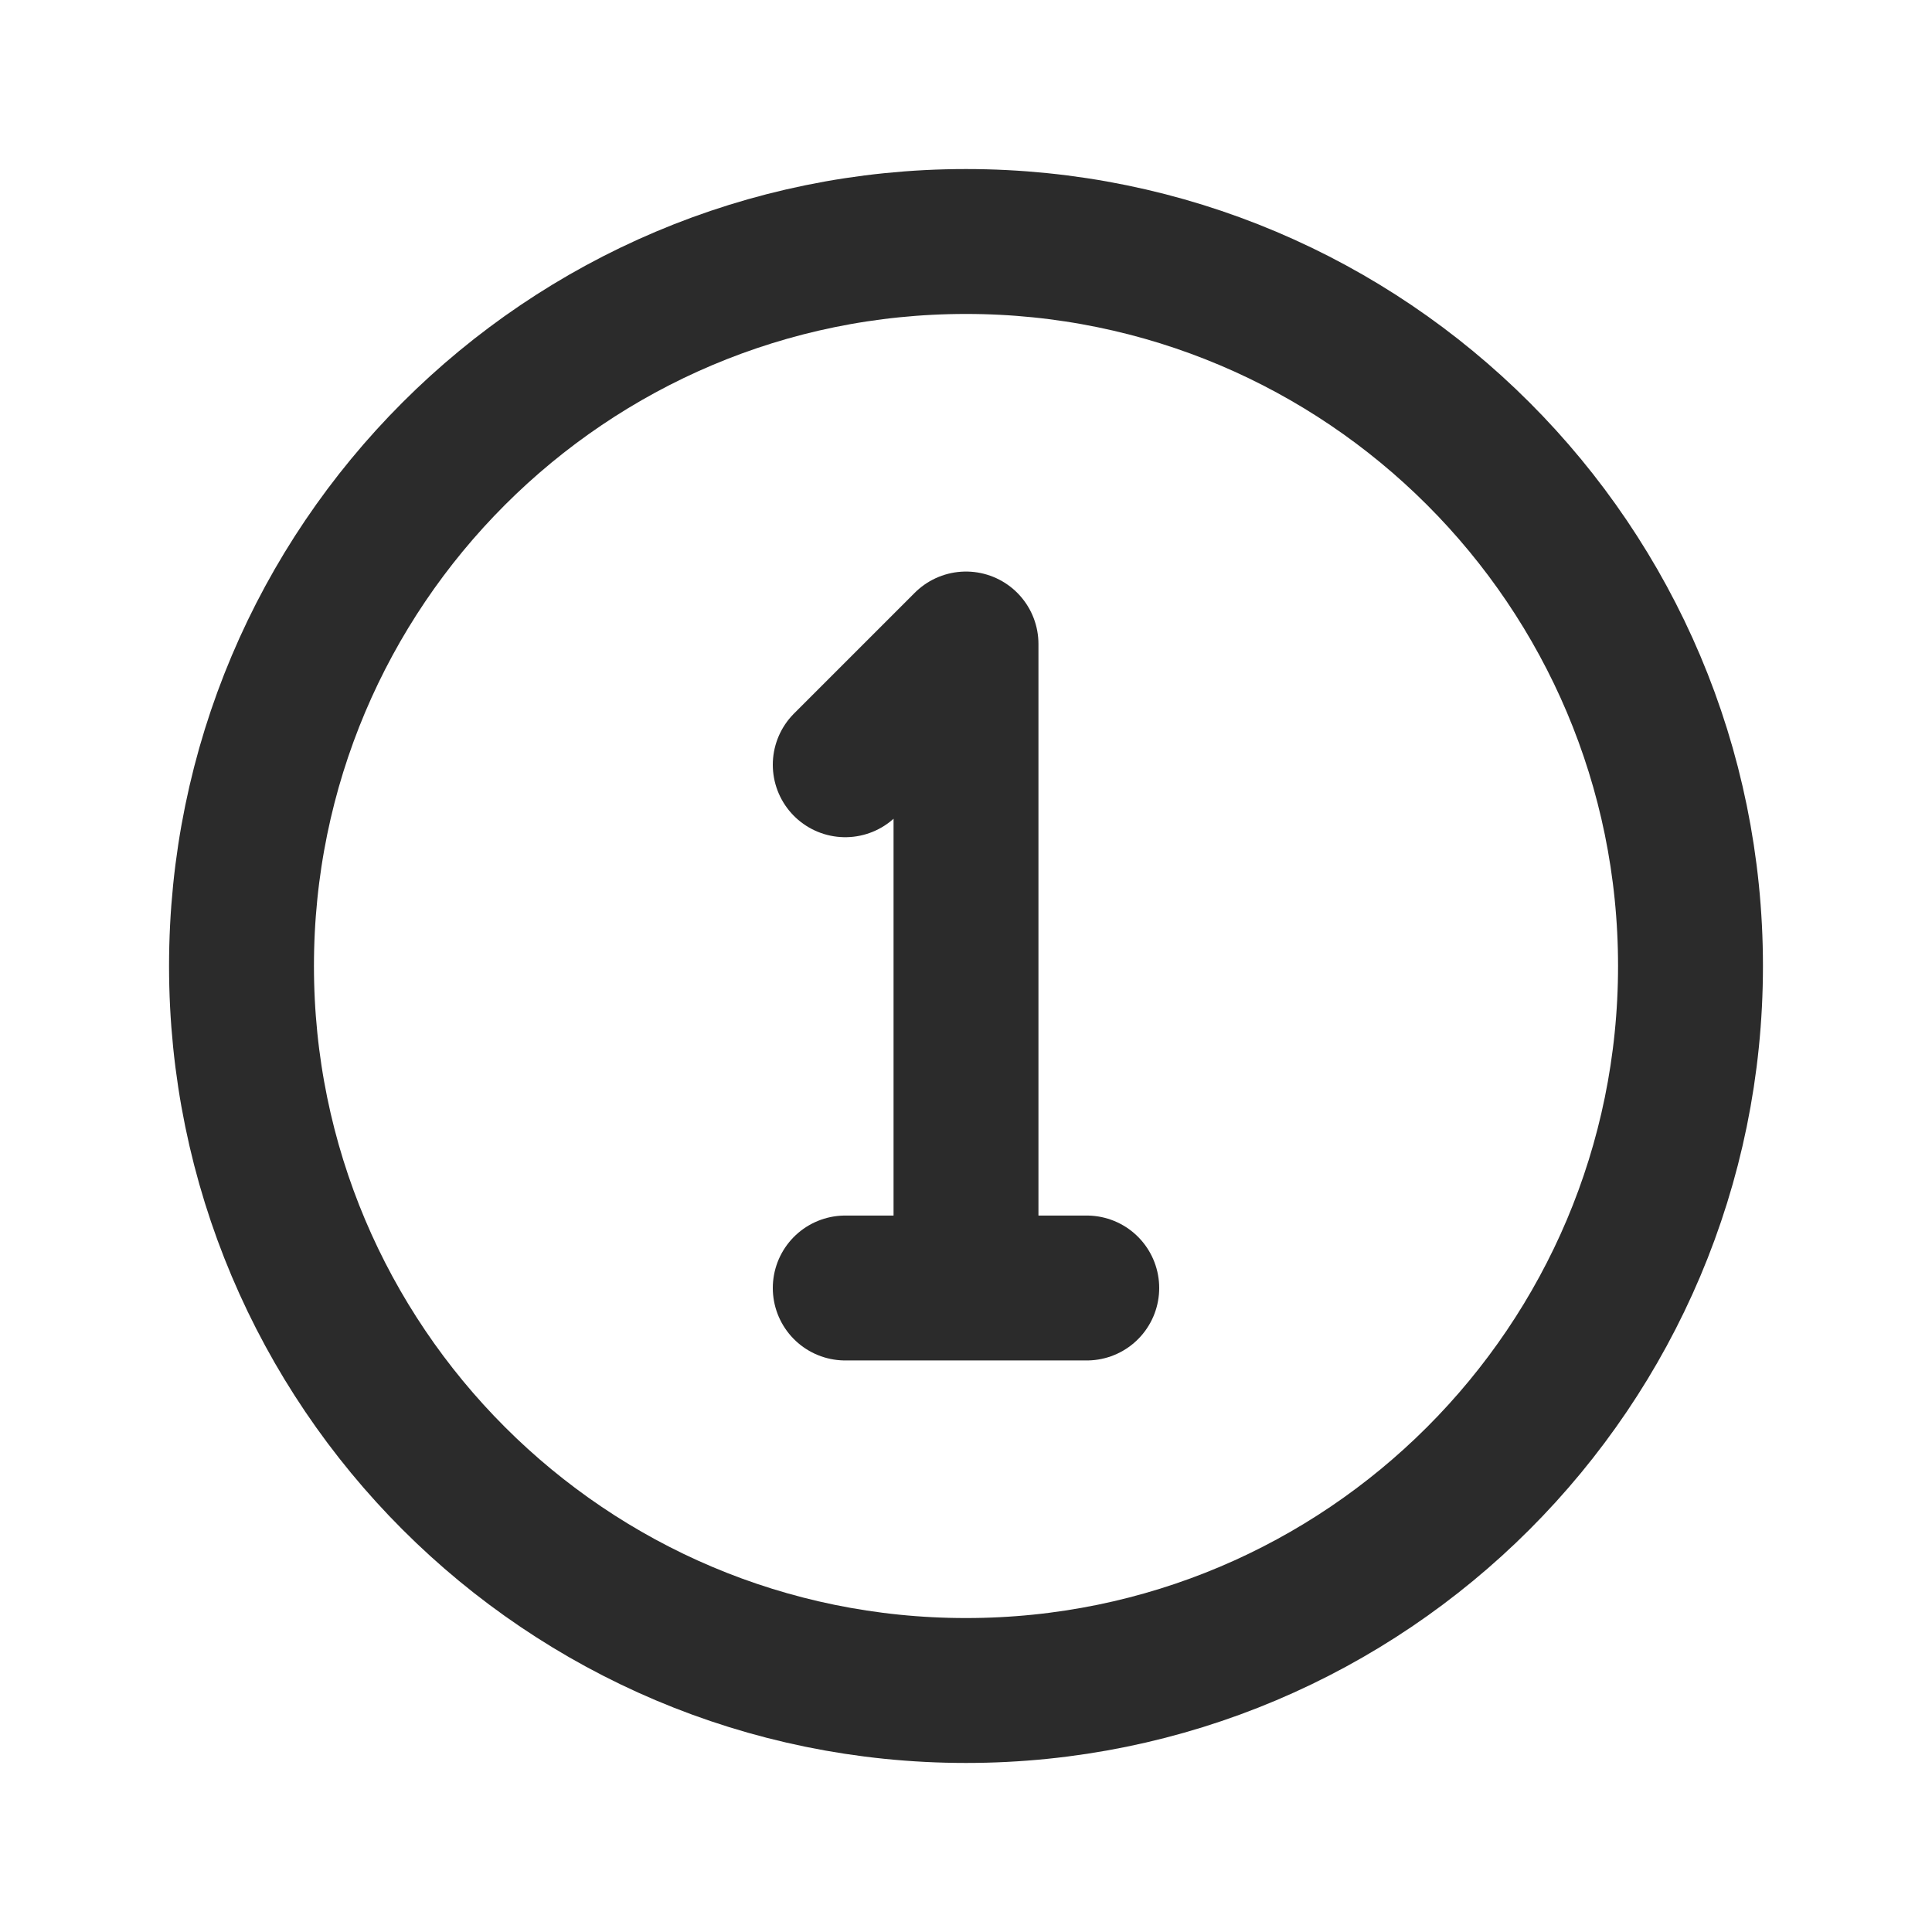
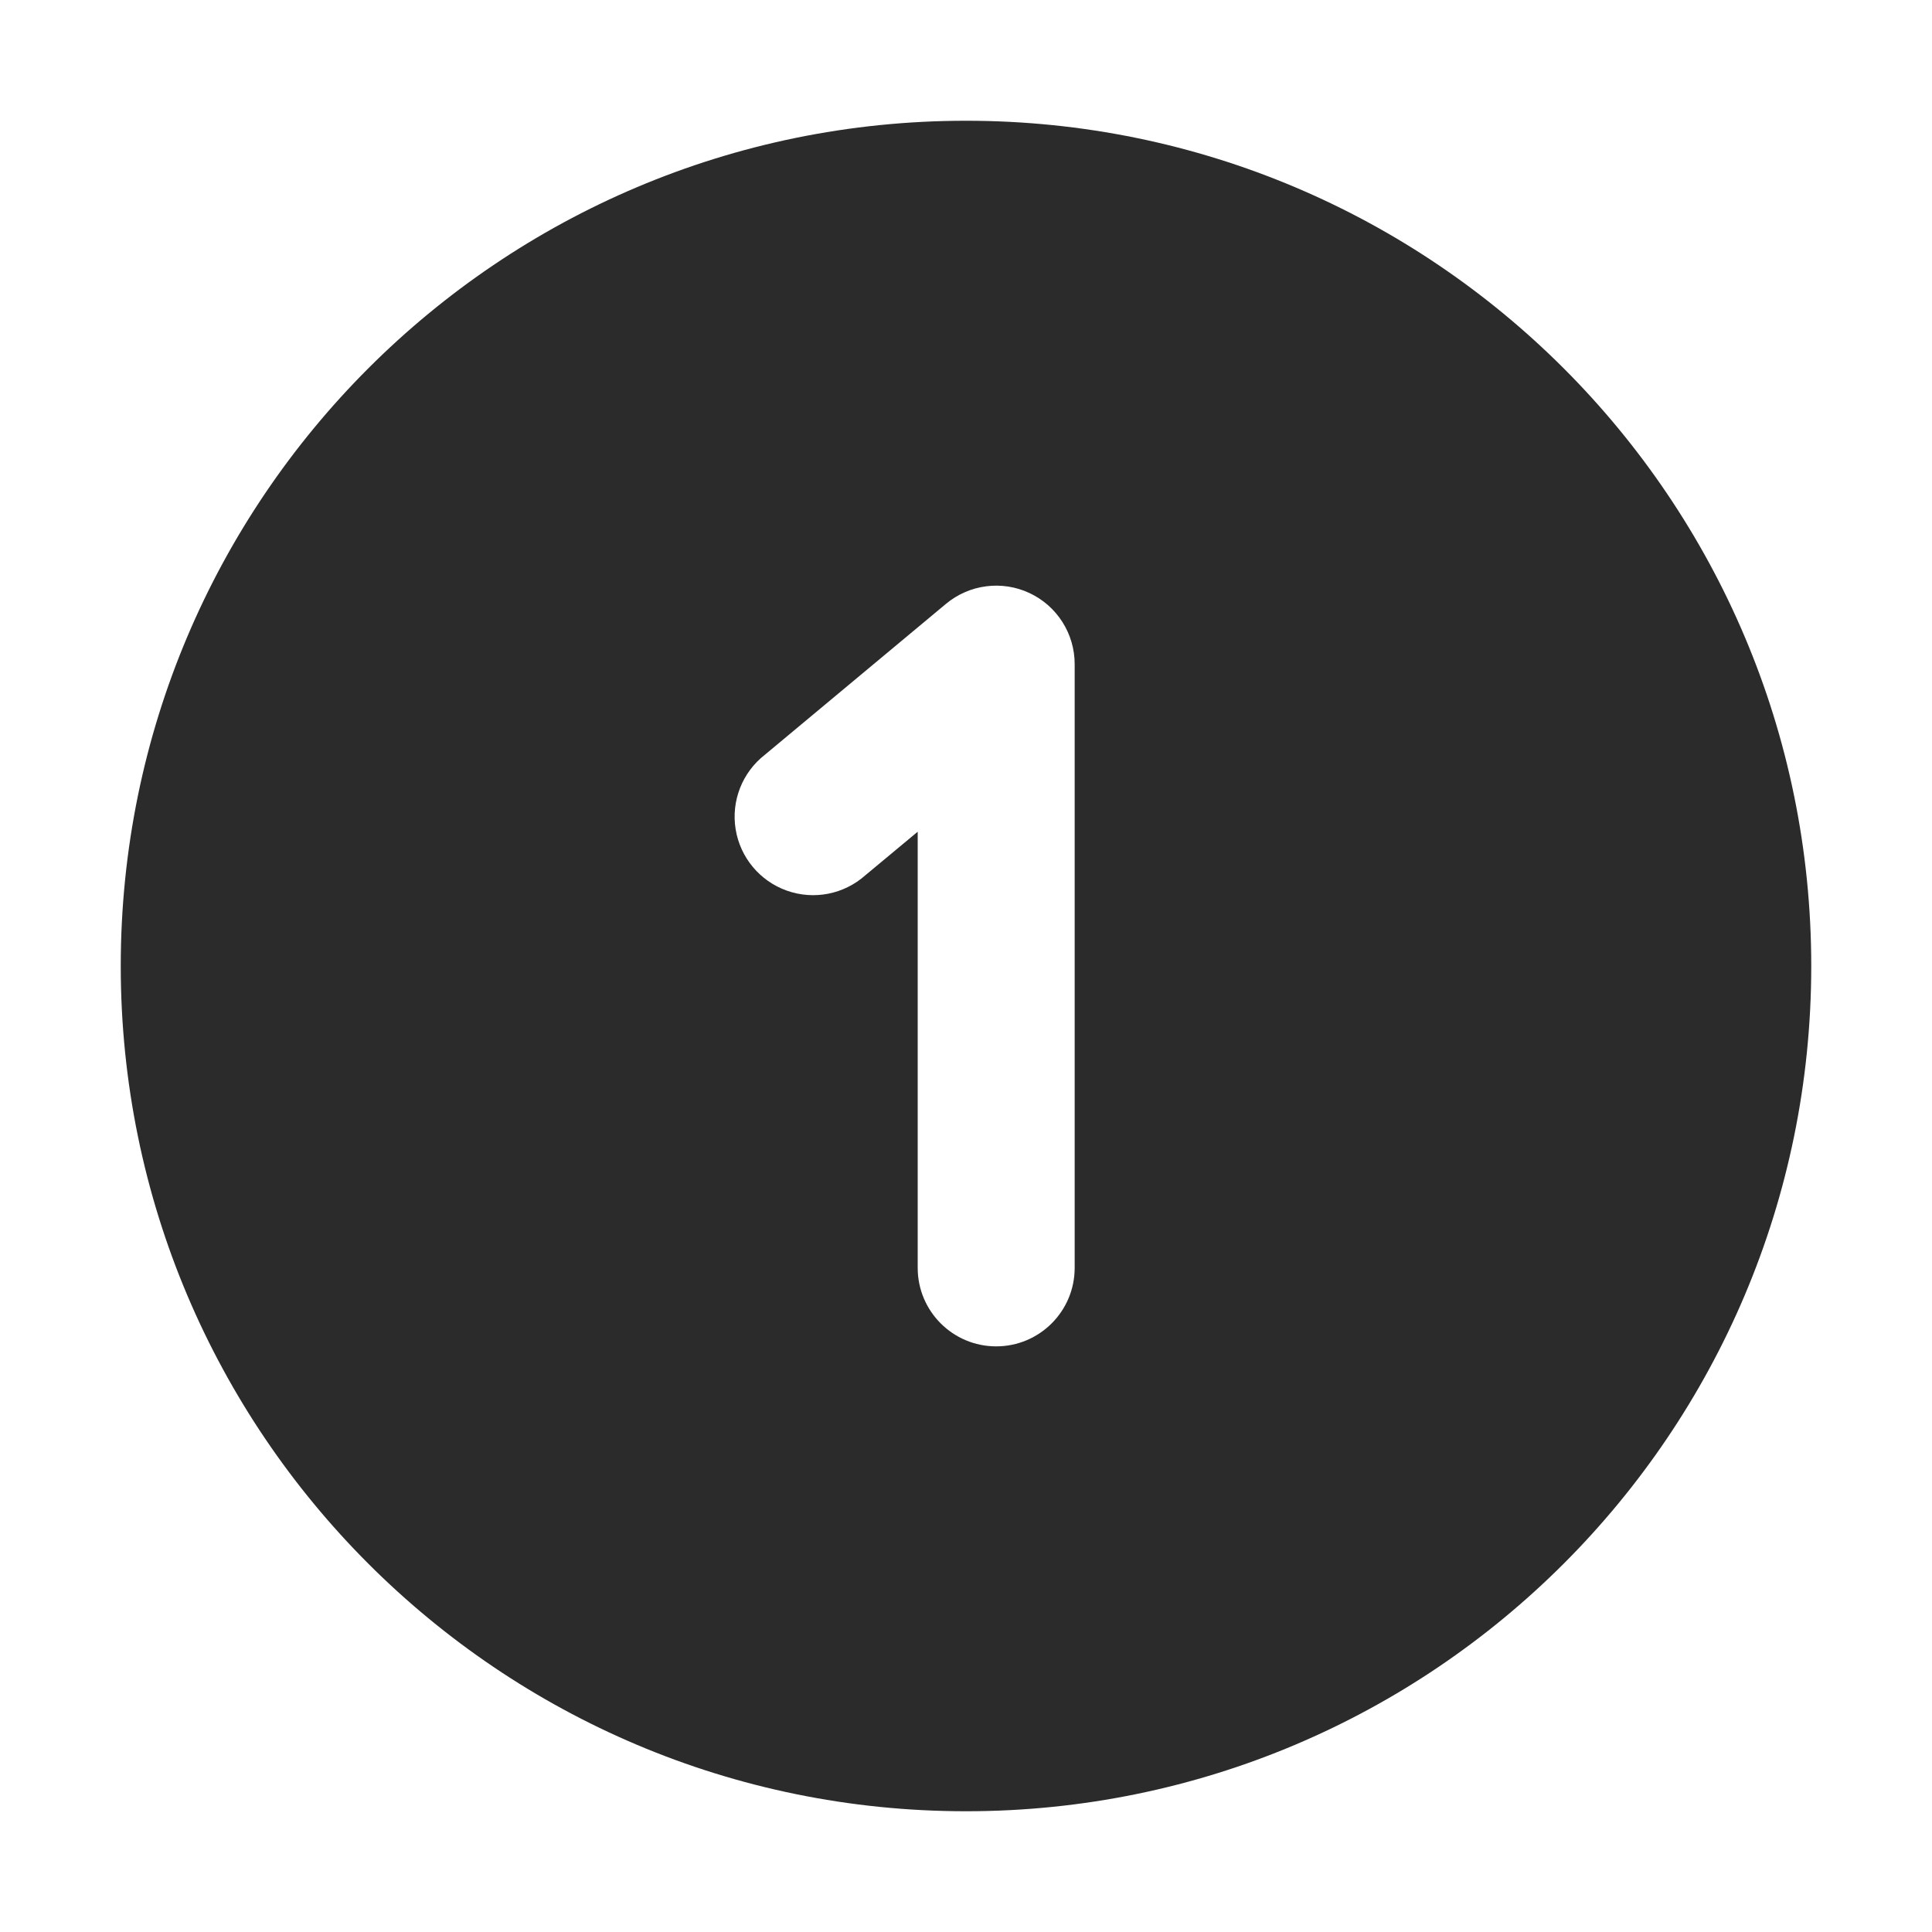
- <svg xmlns="http://www.w3.org/2000/svg" width="24" height="24" viewBox="0 0 24 24" fill="none" stroke="#2b2b2b" stroke-width="1.8" stroke-linecap="round" stroke-linejoin="round">
-   <circle cx="12" cy="12" r="9" />
-   <path d="M10.5 9.5L12 8v8m-1.5 0h3" />
+ <svg xmlns="http://www.w3.org/2000/svg" width="24" height="24" viewBox="0 0 16 16">
+   <path d="M0 0h16v16H0z" fill="none" />
+   <path fill="#2b2b2b" fill-rule="evenodd" d="M8 1a7 7 0 1 1 0 14A7 7 0 0 1 8 1m.525 3.911a.65.65 0 0 0-.691.09l-1.5 1.25a.65.65 0 1 0 .832.998l.434-.361V10.5a.65.65 0 0 0 1.3 0v-5a.65.65 0 0 0-.375-.589" clip-rule="evenodd" />
</svg>
